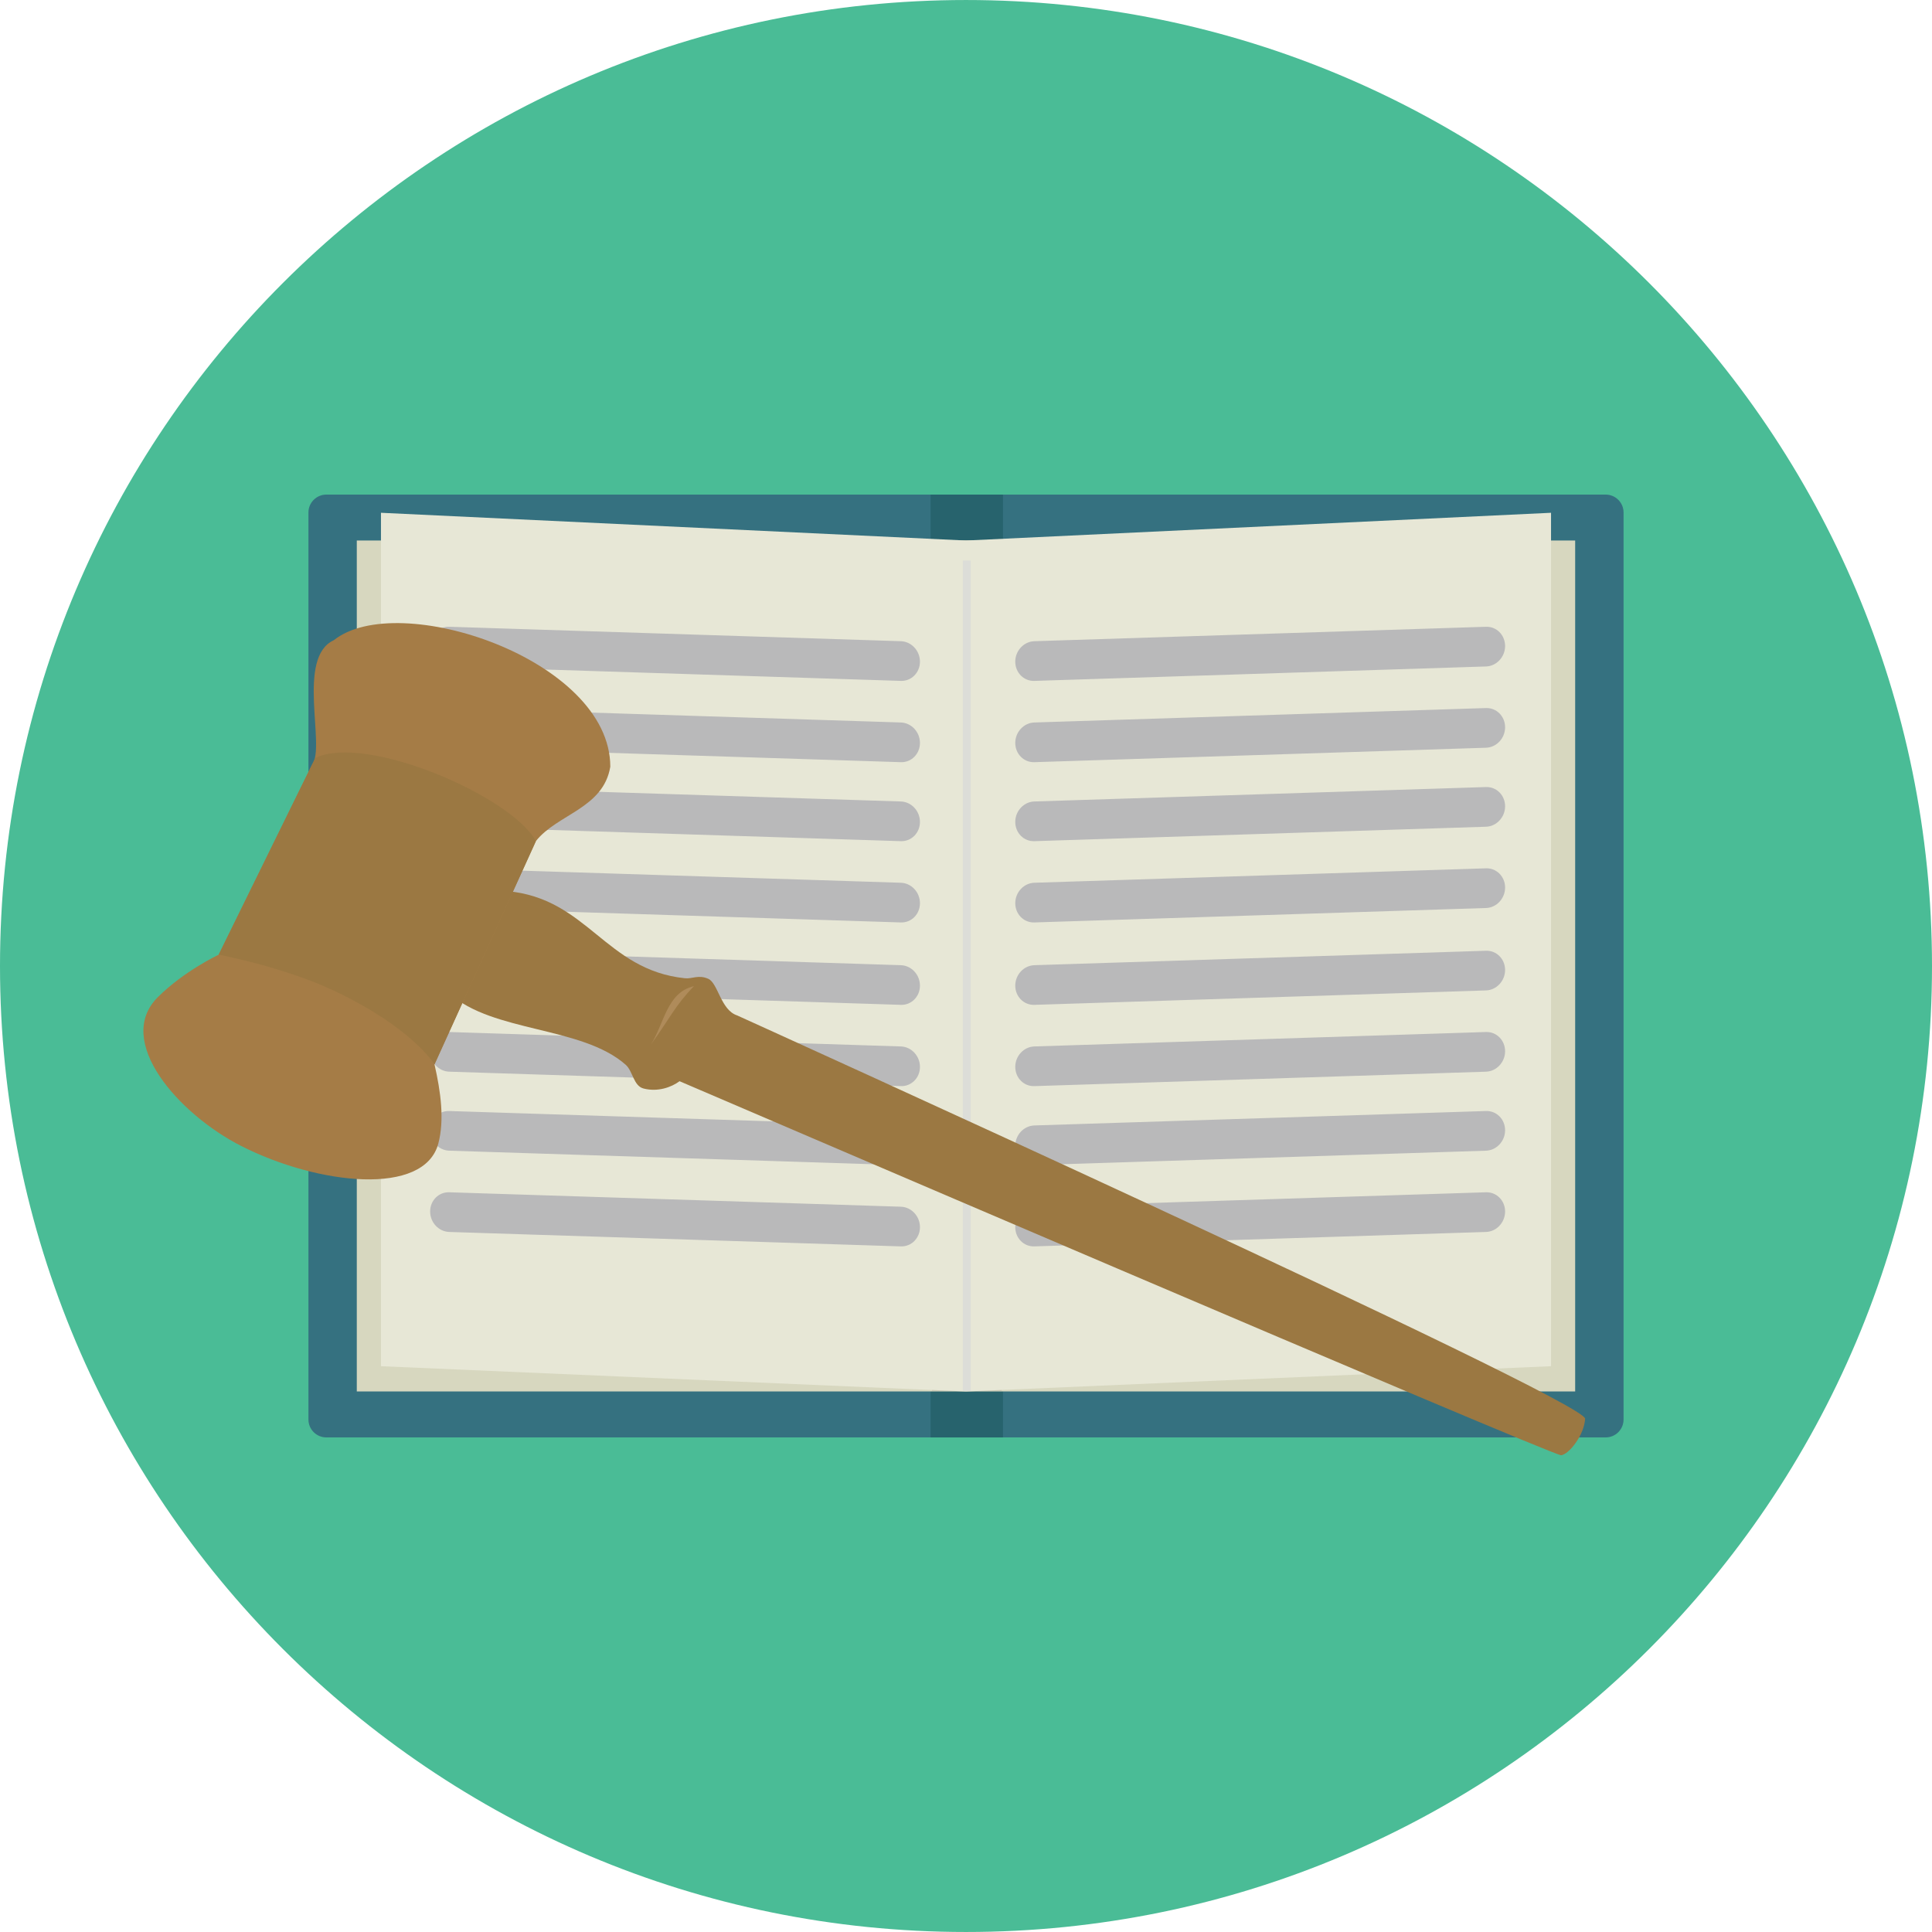
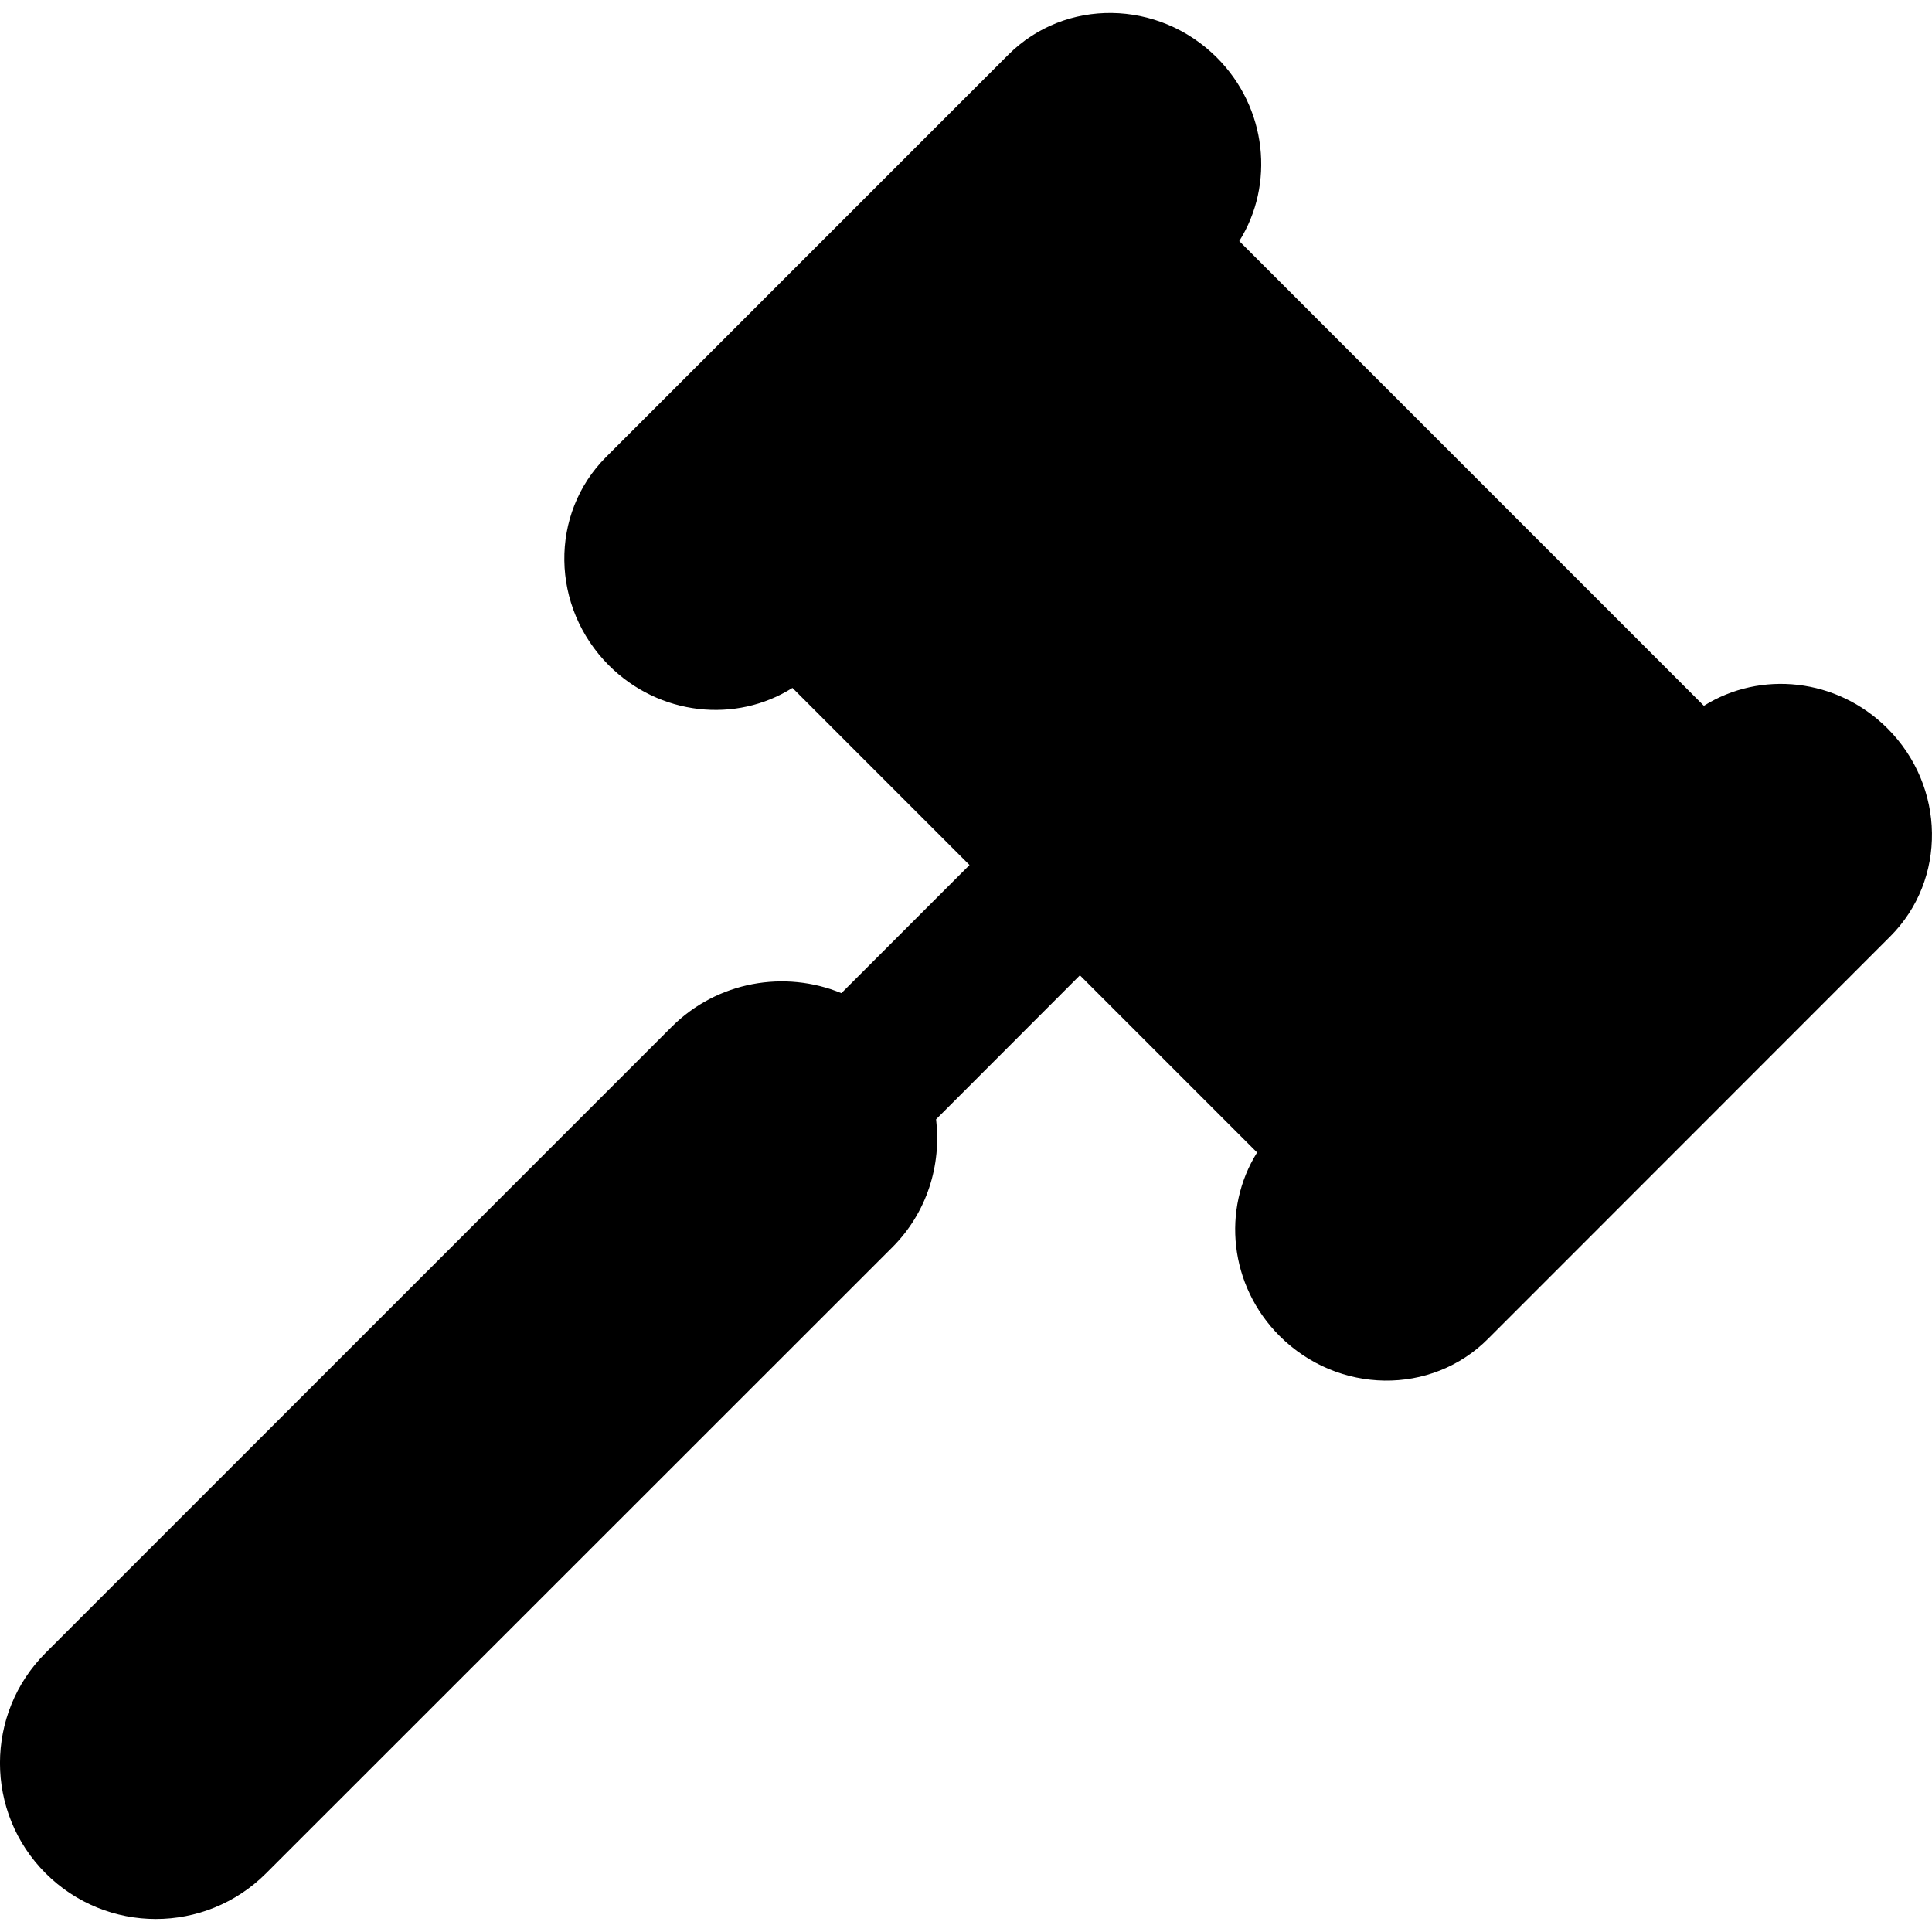
- <svg xmlns="http://www.w3.org/2000/svg" version="1.1" id="Layer_1" x="0px" y="0px" viewBox="0 0 496.158 496.158" style="enable-background:new 0 0 496.158 496.158;" xml:space="preserve">
-   <path style="fill:#4ABC96;" d="M248.082,0.003C111.07,0.003,0,111.063,0,248.085c0,137.001,111.07,248.07,248.082,248.07  c137.006,0,248.076-111.069,248.076-248.07C496.158,111.062,385.088,0.003,248.082,0.003z" />
-   <path style="fill:#357180;" d="M412.354,127.016H83.804c-2.529,0-4.592,2.061-4.592,4.59v232.942c0,2.542,2.063,4.595,4.592,4.595  h328.551c2.533,0,4.592-2.053,4.592-4.595V131.606C416.946,129.076,414.888,127.016,412.354,127.016z" />
-   <rect x="238.989" y="127.019" style="fill:#27636D;" width="18.586" height="242.13" />
-   <rect x="91.629" y="138.809" style="fill:#D7D7BF;" width="312.89" height="218.53" />
-   <rect x="239.329" y="138.809" style="fill:#C5C3AE;" width="17.907" height="218.38" />
+ <svg xmlns="http://www.w3.org/2000/svg" version="1.1" id="Capa_1" x="0px" y="0px" width="34.337px" height="34.337px" viewBox="0 0 34.337 34.337" style="enable-background:new 0 0 34.337 34.337;" xml:space="preserve">
  <g>
-     <polygon style="fill:#E7E7D6;" points="97.837,131.687 97.837,350.856 248.079,357.347 248.079,138.812  " />
-     <polygon style="fill:#E7E7D6;" points="248.079,138.812 248.079,357.347 398.321,350.856 398.321,131.687  " />
-   </g>
-   <rect x="247.269" y="143.939" style="fill:#DCDDD8;" width="2.02" height="213.25" />
-   <g>
-     <path style="fill:#B9B9BA;" d="M231.358,164.668l-115.996-3.707c-2.708-0.089-4.898,2.123-4.898,4.94   c0,2.814,2.19,5.164,4.898,5.252l115.996,3.707c2.701,0.088,4.895-2.123,4.895-4.937   C236.253,167.106,234.059,164.757,231.358,164.668z" />
-     <path style="fill:#B9B9BA;" d="M231.358,185.542l-115.996-3.707c-2.708-0.088-4.898,2.123-4.898,4.938   c0,2.814,2.19,5.167,4.898,5.255l115.996,3.707c2.701,0.088,4.895-2.126,4.895-4.941   C236.253,187.98,234.059,185.631,231.358,185.542z" />
-     <path style="fill:#B9B9BA;" d="M231.358,205.827l-115.996-3.706c-2.708-0.088-4.898,2.122-4.898,4.936   c0,2.819,2.19,5.168,4.898,5.256l115.996,3.707c2.701,0.089,4.895-2.122,4.895-4.94   C236.253,208.265,234.059,205.916,231.358,205.827z" />
-     <path style="fill:#B9B9BA;" d="M231.358,226.701l-115.996-3.706c-2.708-0.088-4.898,2.119-4.898,4.933   c0,2.818,2.19,5.171,4.898,5.26l115.996,3.706c2.701,0.088,4.895-2.126,4.895-4.944   C236.253,229.135,234.059,226.79,231.358,226.701z" />
-     <path style="fill:#B9B9BA;" d="M231.358,247.871l-115.996-3.707c-2.708-0.088-4.898,2.119-4.898,4.933   c0,2.811,2.19,5.164,4.898,5.252l115.996,3.707c2.701,0.089,4.895-2.126,4.895-4.937   C236.253,250.305,234.059,247.959,231.358,247.871z" />
-     <path style="fill:#B9B9BA;" d="M231.358,268.738l-115.996-3.707c-2.708-0.089-4.898,2.126-4.898,4.937   c0,2.814,2.19,5.163,4.898,5.251l115.996,3.707c2.701,0.088,4.895-2.123,4.895-4.937   C236.253,271.179,234.059,268.825,231.358,268.738z" />
-     <path style="fill:#B9B9BA;" d="M231.358,289.027l-115.996-3.707c-2.708-0.089-4.898,2.122-4.898,4.932   c0,2.815,2.19,5.168,4.898,5.256l115.996,3.707c2.701,0.088,4.895-2.126,4.895-4.941   C236.253,291.465,234.059,289.116,231.358,289.027z" />
-     <path style="fill:#B9B9BA;" d="M231.358,309.897l-115.996-3.707c-2.708-0.088-4.898,2.127-4.898,4.934   c0,2.818,2.19,5.167,4.898,5.256l115.996,3.706c2.701,0.089,4.895-2.122,4.895-4.94   C236.253,312.338,234.059,309.985,231.358,309.897z" />
-     <path style="fill:#B9B9BA;" d="M381.627,160.962l-116,3.707c-2.703,0.088-4.897,2.438-4.897,5.256c0,2.814,2.194,5.025,4.897,4.937   l116-3.707c2.7-0.088,4.898-2.438,4.898-5.252C386.525,163.084,384.327,160.873,381.627,160.962z" />
-     <path style="fill:#B9B9BA;" d="M381.627,181.835l-116,3.707c-2.703,0.088-4.897,2.438-4.897,5.251c0,2.815,2.194,5.029,4.897,4.941   l116-3.707c2.7-0.088,4.898-2.441,4.898-5.255C386.525,183.958,384.327,181.747,381.627,181.835z" />
-     <path style="fill:#B9B9BA;" d="M381.627,202.121l-116,3.706c-2.703,0.089-4.897,2.438-4.897,5.253c0,2.818,2.194,5.029,4.897,4.94   l116-3.707c2.7-0.088,4.898-2.438,4.898-5.256C386.525,204.244,384.327,202.033,381.627,202.121z" />
-     <path style="fill:#B9B9BA;" d="M381.627,222.995l-116,3.706c-2.703,0.089-4.897,2.434-4.897,5.249c0,2.818,2.194,5.033,4.897,4.944   l116-3.706c2.7-0.088,4.898-2.442,4.898-5.26C386.525,225.114,384.327,222.907,381.627,222.995z" />
-     <path style="fill:#B9B9BA;" d="M381.627,244.165l-116,3.707c-2.703,0.088-4.897,2.433-4.897,5.248c0,2.811,2.194,5.026,4.897,4.937   l116-3.707c2.7-0.089,4.898-2.441,4.898-5.252C386.525,246.284,384.327,244.077,381.627,244.165z" />
-     <path style="fill:#B9B9BA;" d="M381.627,265.031l-116,3.707c-2.703,0.087-4.897,2.441-4.897,5.252c0,2.814,2.194,5.025,4.897,4.937   l116-3.707c2.7-0.088,4.898-2.438,4.898-5.251C386.525,267.157,384.327,264.942,381.627,265.031z" />
-     <path style="fill:#B9B9BA;" d="M381.627,285.321l-116,3.707c-2.703,0.089-4.897,2.438-4.897,5.248c0,2.815,2.194,5.029,4.897,4.941   l116-3.707c2.7-0.088,4.898-2.441,4.898-5.256C386.525,287.442,384.327,285.232,381.627,285.321z" />
-     <path style="fill:#B9B9BA;" d="M381.627,306.19l-116,3.707c-2.703,0.088-4.897,2.441-4.897,5.248c0,2.818,2.194,5.029,4.897,4.94   l116-3.706c2.7-0.088,4.898-2.438,4.898-5.256C386.525,308.317,384.327,306.102,381.627,306.19z" />
-   </g>
-   <g>
-     <path style="fill:#9B7842;" d="M189.301,260.767c-4.199-1.369-4.891-8.254-7.391-9.39c-2.502-1.134-4.133,0.042-5.988-0.149   c-20.51-2.113-24.971-20.537-45.738-22.386l-14.779,26.291c11.17,10.077,33.953,8.347,45.256,18.286   c1.904,1.674,2.006,5.462,4.623,6.127c3.631,0.925,7.094-0.3,9.236-1.878c0,0,224.402,96.289,226.402,96.057   c2-0.236,5.926-5.167,6.158-9.391C406.767,359.316,189.301,260.767,189.301,260.767z" />
-     <path style="fill:#AF8B5A;" d="M167.131,268.278c5.004-6.885,6.158-9.938,11.086-15.023   C171.187,254.874,170.564,263.003,167.131,268.278z" />
-     <path style="fill:#A57C46;" d="M85.719,164.418c-9.701,4.434-2.031,27.297-5.545,31.926L56.16,245.17   c0,0-8.924,4.208-15.641,10.923c-11.279,11.28,5.424,30.068,21.406,38.197c19.768,10.054,47.053,13.005,50.645-0.638   c1.594-6.054,0.641-13.196-0.988-20.313l26.037-57.329c5.479-6.951,17.35-8.388,19.113-19.116   C156.715,169.277,102.15,151.244,85.719,164.418z" />
-     <path style="fill:#9B7842;" d="M80.955,194.662L56.16,245.169c0,0,16.682,3.126,29.721,9.304   c20.088,9.519,25.701,18.865,25.701,18.865l26.037-57.329C131.432,204.537,94.084,188.347,80.955,194.662z" />
+     <path d="M33.594,16.644l-7.147,7.15c-1.008,1.013-2.668,0.986-3.705-0.05c-0.896-0.896-1.029-2.255-0.4-3.261l-3.149-3.149   l-2.556,2.559c0.096,0.812-0.158,1.656-0.781,2.278L4.729,33.294c-0.541,0.541-1.25,0.812-1.959,0.812s-1.418-0.271-1.959-0.812   c-1.082-1.082-1.082-2.837,0-3.918l11.123-11.123c0.815-0.815,2.016-1.016,3.02-0.602l2.277-2.277l-3.147-3.148   c-1.003,0.633-2.363,0.496-3.261-0.399c-1.037-1.037-1.061-2.695-0.051-3.705l7.148-7.149c1.011-1.01,2.668-0.986,3.706,0.049   c0.896,0.896,1.03,2.26,0.399,3.263l8.258,8.259c1.006-0.63,2.363-0.496,3.261,0.4C34.58,13.978,34.604,15.635,33.594,16.644z" />
  </g>
  <g>
</g>
  <g>
</g>
  <g>
</g>
  <g>
</g>
  <g>
</g>
  <g>
</g>
  <g>
</g>
  <g>
</g>
  <g>
</g>
  <g>
</g>
  <g>
</g>
  <g>
</g>
  <g>
</g>
  <g>
</g>
  <g>
</g>
</svg>
